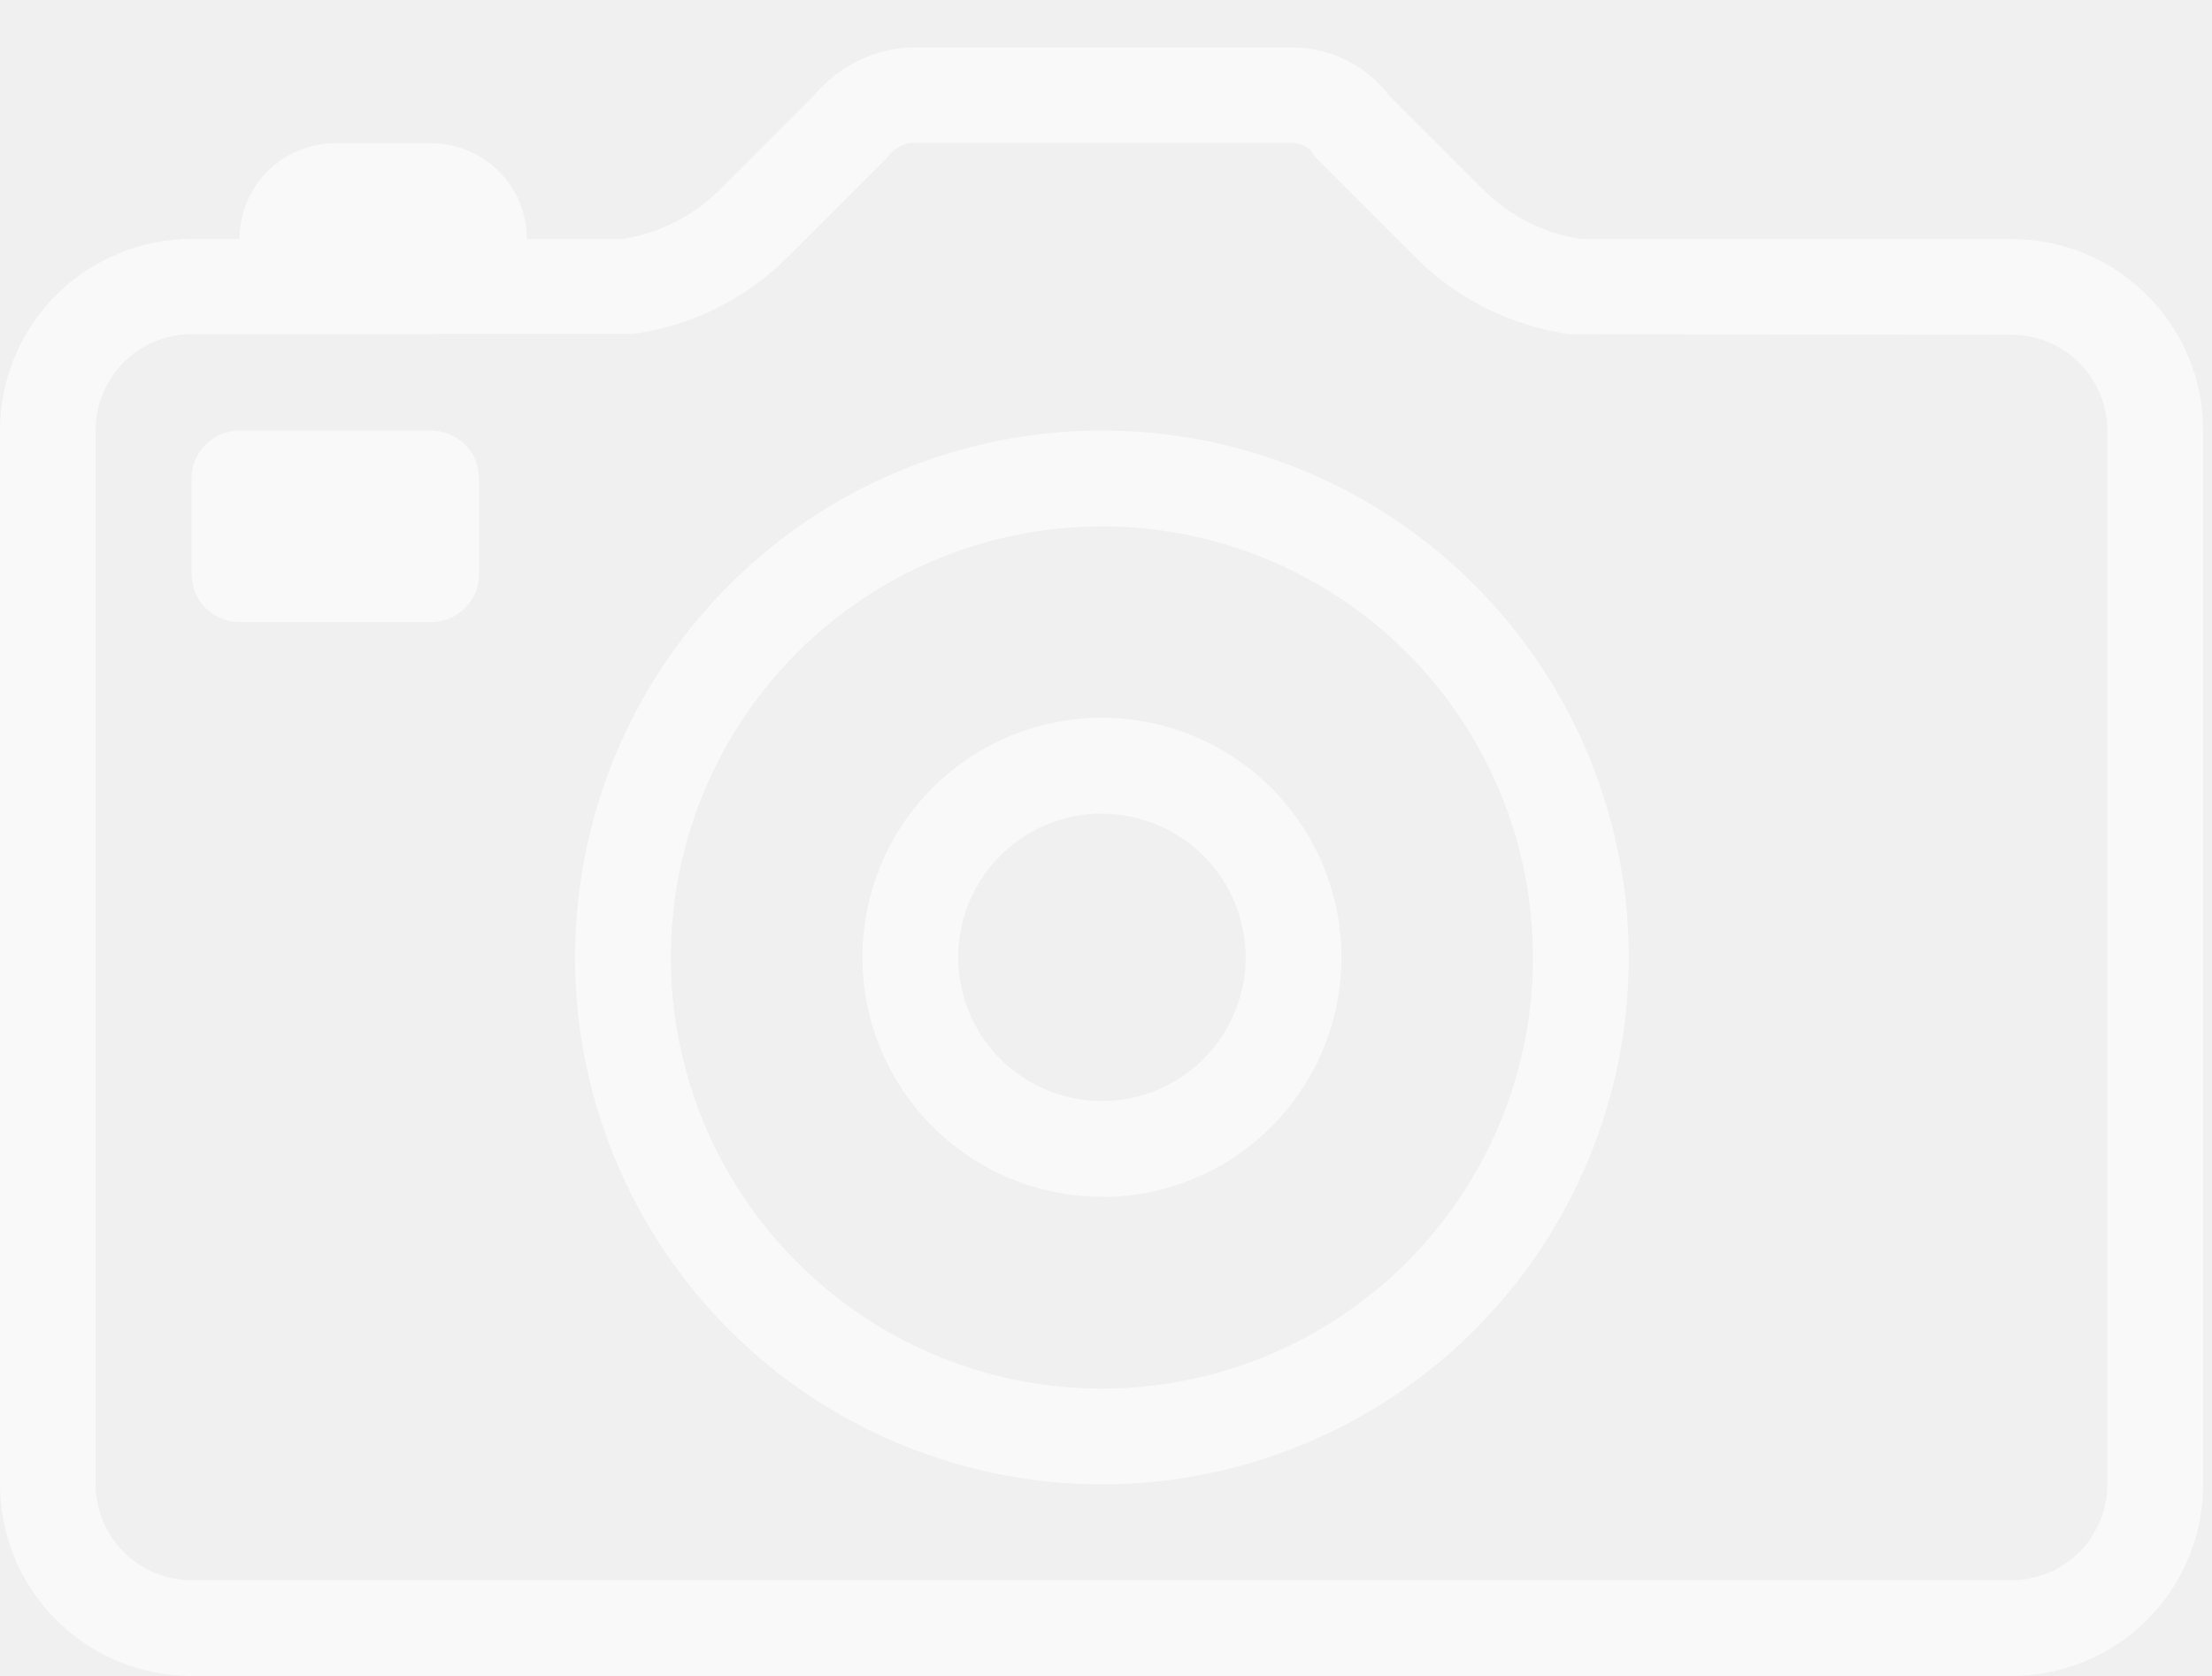
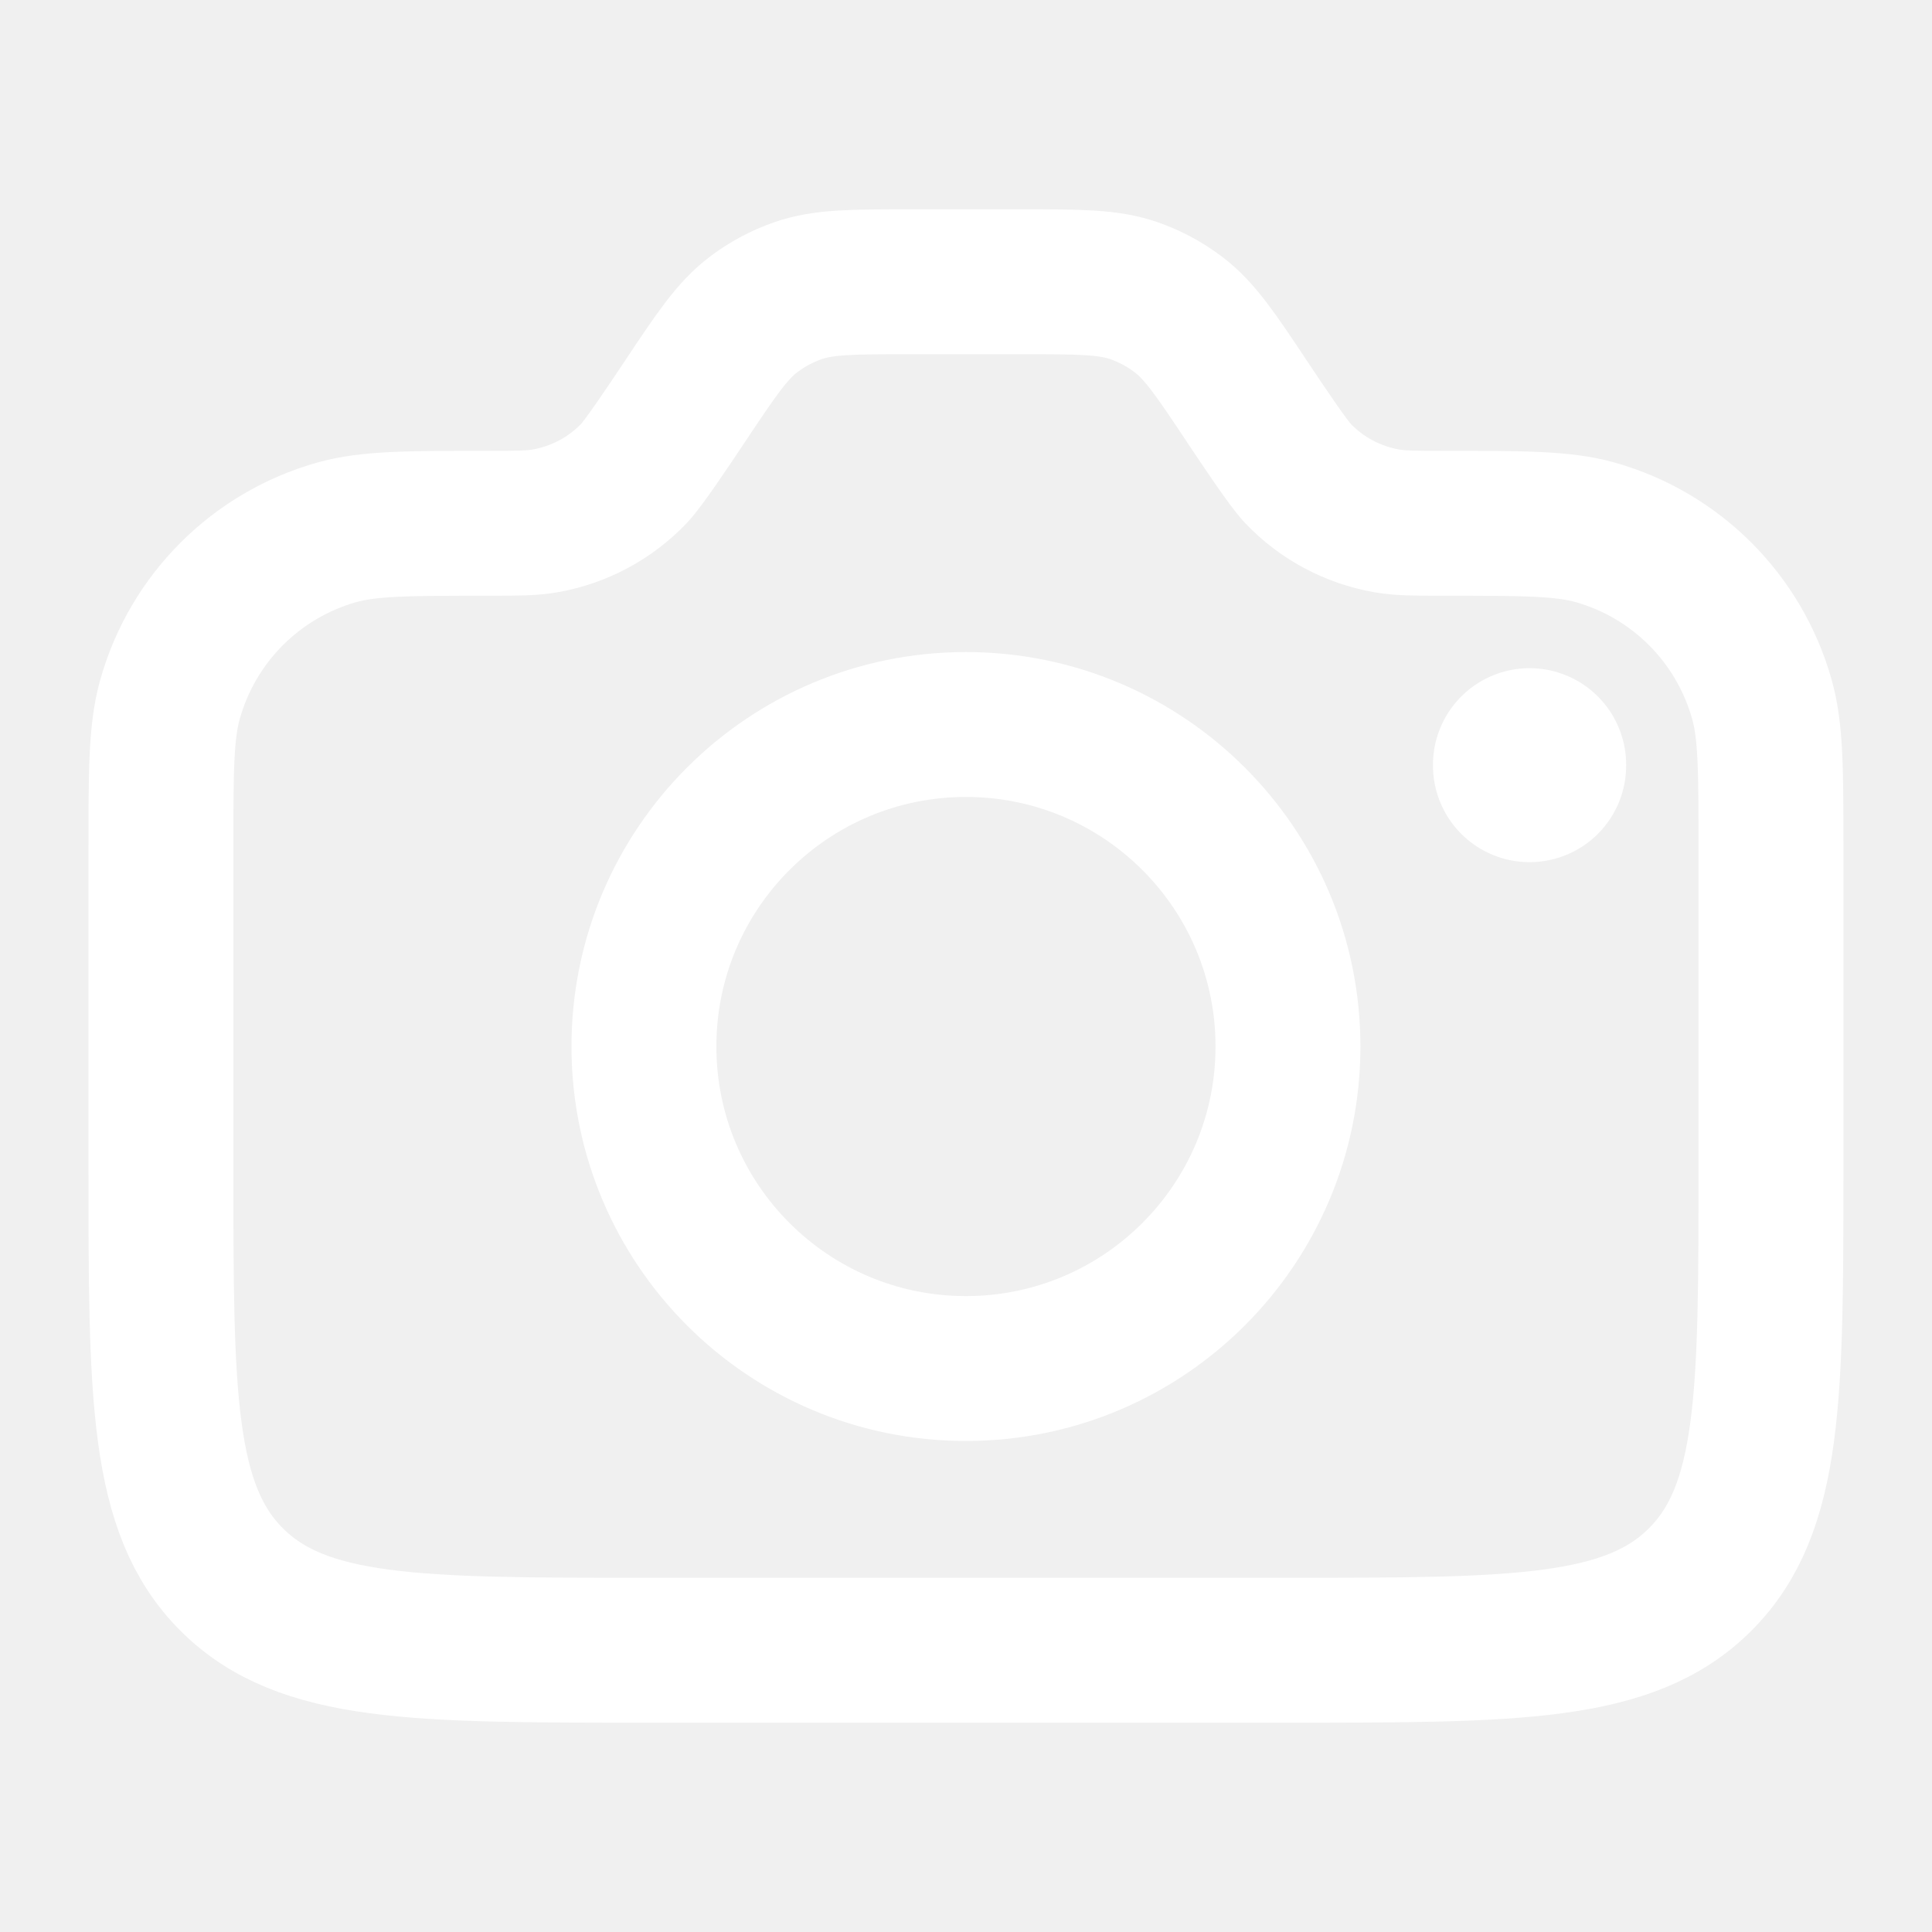
- <svg xmlns="http://www.w3.org/2000/svg" width="33" height="25" viewBox="0 0 33 25" fill="none">
-   <path fill-rule="evenodd" clip-rule="evenodd" d="M30.01 25H2.858C2.1 25 1.373 24.699 0.837 24.163C0.301 23.627 0 22.9 0 22.142V6.423C0 5.665 0.301 4.938 0.837 4.402C1.373 3.866 2.1 3.565 2.858 3.565H3.573C3.573 3.186 3.724 2.823 3.991 2.556C4.259 2.288 4.621 2.137 5 2.136H6.431C6.81 2.136 7.173 2.287 7.441 2.555C7.709 2.823 7.86 3.186 7.86 3.565H9.289C9.828 3.48 10.327 3.23 10.718 2.85L12.147 1.421C12.323 1.21 12.541 1.037 12.787 0.914C13.033 0.791 13.301 0.721 13.576 0.707H19.292C19.569 0.71 19.841 0.776 20.089 0.899C20.337 1.023 20.553 1.202 20.721 1.422L22.15 2.851C22.541 3.231 23.04 3.481 23.579 3.566H30.01C30.768 3.566 31.495 3.867 32.031 4.403C32.567 4.939 32.868 5.666 32.868 6.424V22.142C32.868 22.9 32.567 23.627 32.031 24.163C31.495 24.699 30.768 25 30.01 25ZM31.439 6.423C31.439 6.044 31.288 5.681 31.02 5.413C30.752 5.145 30.389 4.994 30.01 4.994L23.421 4.985C22.559 4.867 21.759 4.472 21.14 3.861L19.618 2.339L19.544 2.231C19.473 2.171 19.385 2.136 19.292 2.131H13.576C13.462 2.155 13.357 2.212 13.276 2.296L13.222 2.365L11.731 3.855C11.112 4.466 10.312 4.861 9.45 4.979H6.484C6.467 4.979 6.45 4.985 6.434 4.985H5C4.99 4.985 4.981 4.985 4.971 4.985H2.856C2.477 4.985 2.114 5.136 1.846 5.404C1.578 5.672 1.427 6.035 1.427 6.414V22.142C1.427 22.521 1.578 22.884 1.846 23.152C2.114 23.42 2.477 23.571 2.856 23.571H30.01C30.389 23.571 30.752 23.42 31.02 23.152C31.288 22.884 31.439 22.521 31.439 22.142V6.423ZM16.439 22.142C14.884 22.142 13.365 21.681 12.072 20.817C10.78 19.954 9.772 18.726 9.177 17.29C8.582 15.854 8.427 14.273 8.73 12.749C9.033 11.224 9.782 9.823 10.881 8.724C11.98 7.625 13.381 6.876 14.906 6.573C16.43 6.27 18.011 6.425 19.447 7.02C20.883 7.615 22.111 8.623 22.974 9.915C23.838 11.208 24.299 12.727 24.299 14.282C24.299 15.315 24.096 16.337 23.7 17.291C23.305 18.245 22.726 19.112 21.995 19.842C21.265 20.572 20.398 21.151 19.443 21.545C18.489 21.94 17.467 22.143 16.434 22.142H16.439ZM16.439 7.852C15.167 7.852 13.924 8.229 12.866 8.936C11.809 9.643 10.984 10.647 10.498 11.822C10.011 12.997 9.883 14.29 10.132 15.538C10.38 16.785 10.992 17.931 11.892 18.83C12.791 19.73 13.937 20.342 15.184 20.59C16.432 20.839 17.725 20.711 18.9 20.224C20.075 19.738 21.079 18.913 21.786 17.856C22.493 16.798 22.87 15.555 22.87 14.283C22.87 13.438 22.704 12.601 22.38 11.821C22.057 11.04 21.583 10.331 20.985 9.734C20.387 9.136 19.678 8.663 18.897 8.34C18.116 8.017 17.279 7.851 16.434 7.852H16.439ZM16.439 17.852C15.732 17.852 15.041 17.642 14.454 17.25C13.866 16.857 13.408 16.299 13.138 15.646C12.867 14.993 12.797 14.275 12.935 13.582C13.072 12.889 13.413 12.252 13.912 11.752C14.412 11.253 15.049 10.912 15.742 10.775C16.435 10.637 17.153 10.708 17.806 10.978C18.459 11.248 19.017 11.706 19.41 12.294C19.802 12.882 20.012 13.572 20.012 14.279C20.012 14.749 19.92 15.214 19.741 15.649C19.561 16.083 19.297 16.477 18.965 16.809C18.633 17.142 18.238 17.405 17.804 17.584C17.369 17.764 16.904 17.856 16.434 17.855L16.439 17.852ZM16.439 12.136C16.015 12.136 15.6 12.262 15.248 12.497C14.895 12.733 14.62 13.068 14.458 13.46C14.296 13.851 14.254 14.282 14.336 14.698C14.419 15.114 14.623 15.496 14.923 15.796C15.223 16.096 15.605 16.3 16.021 16.383C16.437 16.466 16.868 16.423 17.259 16.261C17.651 16.099 17.986 15.824 18.222 15.471C18.457 15.119 18.583 14.704 18.583 14.28C18.583 13.998 18.527 13.719 18.419 13.459C18.31 13.199 18.152 12.963 17.952 12.764C17.753 12.565 17.516 12.408 17.255 12.3C16.995 12.193 16.716 12.138 16.434 12.139L16.439 12.136ZM6.439 9.278H3.573C3.479 9.278 3.386 9.26 3.299 9.224C3.212 9.188 3.134 9.135 3.067 9.069C3.001 9.002 2.948 8.924 2.912 8.837C2.876 8.75 2.858 8.657 2.858 8.563V7.138C2.858 7.044 2.876 6.951 2.912 6.864C2.948 6.777 3.001 6.699 3.067 6.632C3.134 6.566 3.212 6.513 3.299 6.477C3.386 6.441 3.479 6.423 3.573 6.423H6.431C6.525 6.423 6.618 6.441 6.705 6.477C6.792 6.513 6.87 6.566 6.937 6.632C7.003 6.699 7.056 6.777 7.092 6.864C7.128 6.951 7.146 7.044 7.146 7.138V8.567C7.146 8.661 7.128 8.754 7.092 8.841C7.056 8.927 7.003 9.006 6.937 9.072C6.87 9.139 6.791 9.191 6.705 9.227C6.618 9.263 6.525 9.281 6.431 9.281L6.439 9.278Z" fill="#F9F9F9" />
+ <svg xmlns="http://www.w3.org/2000/svg" width="20" height="20" viewBox="0 0 20 20" fill="none">
+   <path d="M10.58 2.917H9.418C8.823 2.917 8.525 2.917 8.258 3.01C8.095 3.067 7.942 3.149 7.804 3.253C7.578 3.423 7.413 3.671 7.083 4.167C6.914 4.42 6.664 4.794 6.565 4.899C6.318 5.158 5.996 5.33 5.644 5.392C5.502 5.417 5.349 5.417 5.044 5.417C4.227 5.417 3.819 5.417 3.485 5.511C2.65 5.747 1.997 6.4 1.761 7.236C1.666 7.569 1.666 7.978 1.666 8.795V12.083C1.666 14.44 1.666 15.619 2.398 16.351C3.13 17.083 4.309 17.083 6.666 17.083H13.333C15.69 17.083 16.868 17.083 17.6 16.351C18.333 15.619 18.333 14.44 18.333 12.083V8.795C18.333 7.978 18.333 7.569 18.238 7.236C18.002 6.4 17.349 5.747 16.514 5.511C16.18 5.417 15.771 5.417 14.955 5.417C14.65 5.417 14.497 5.417 14.355 5.392C14.003 5.33 13.68 5.158 13.434 4.899C13.335 4.794 13.085 4.42 12.916 4.167C12.586 3.671 12.421 3.423 12.195 3.253C12.057 3.149 11.904 3.067 11.741 3.01C11.474 2.917 11.176 2.917 10.58 2.917Z" stroke="white" stroke-width="1.5" stroke-linecap="round" stroke-linejoin="round" />
+   <path d="M13.333 10.833C13.333 12.674 11.84 14.167 9.999 14.167C8.158 14.167 6.666 12.674 6.666 10.833C6.666 8.992 8.158 7.5 9.999 7.5C11.84 7.5 13.333 8.992 13.333 10.833Z" stroke="white" stroke-width="1.5" stroke-linecap="round" stroke-linejoin="round" />
+   <path d="M15.834 7.917V7.925" stroke="white" stroke-width="2" stroke-linecap="round" stroke-linejoin="round" />
</svg>
